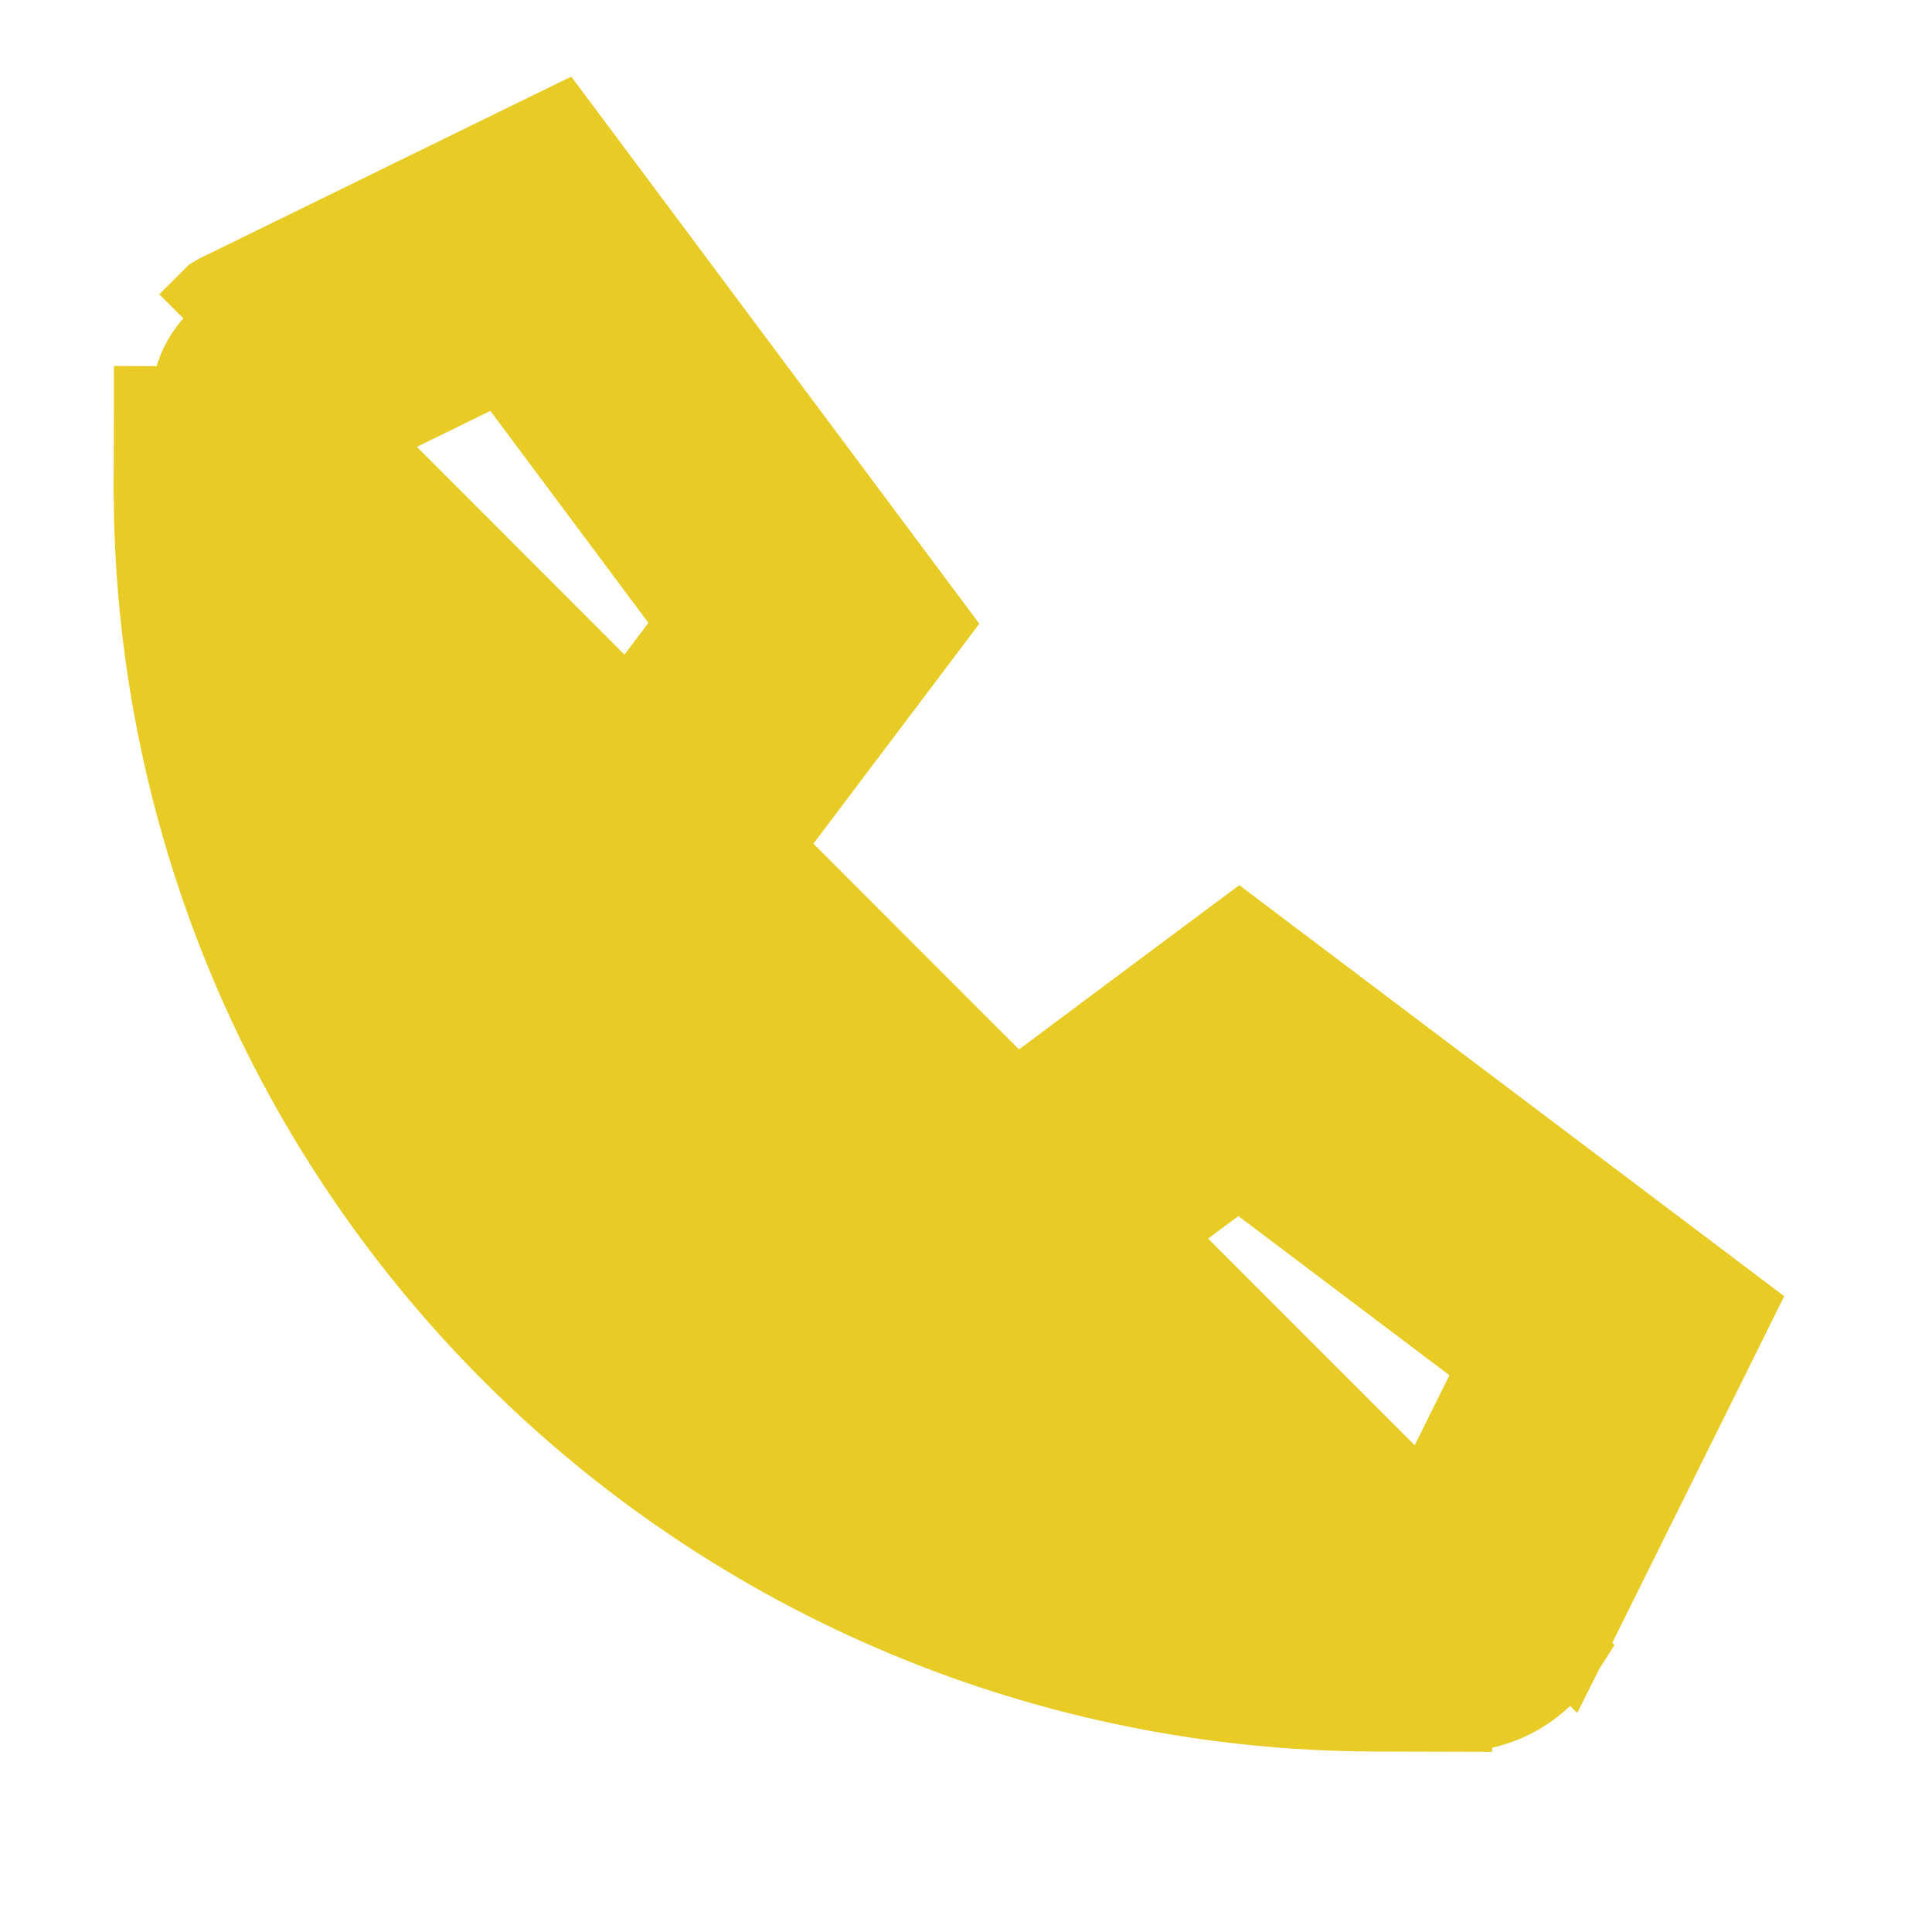
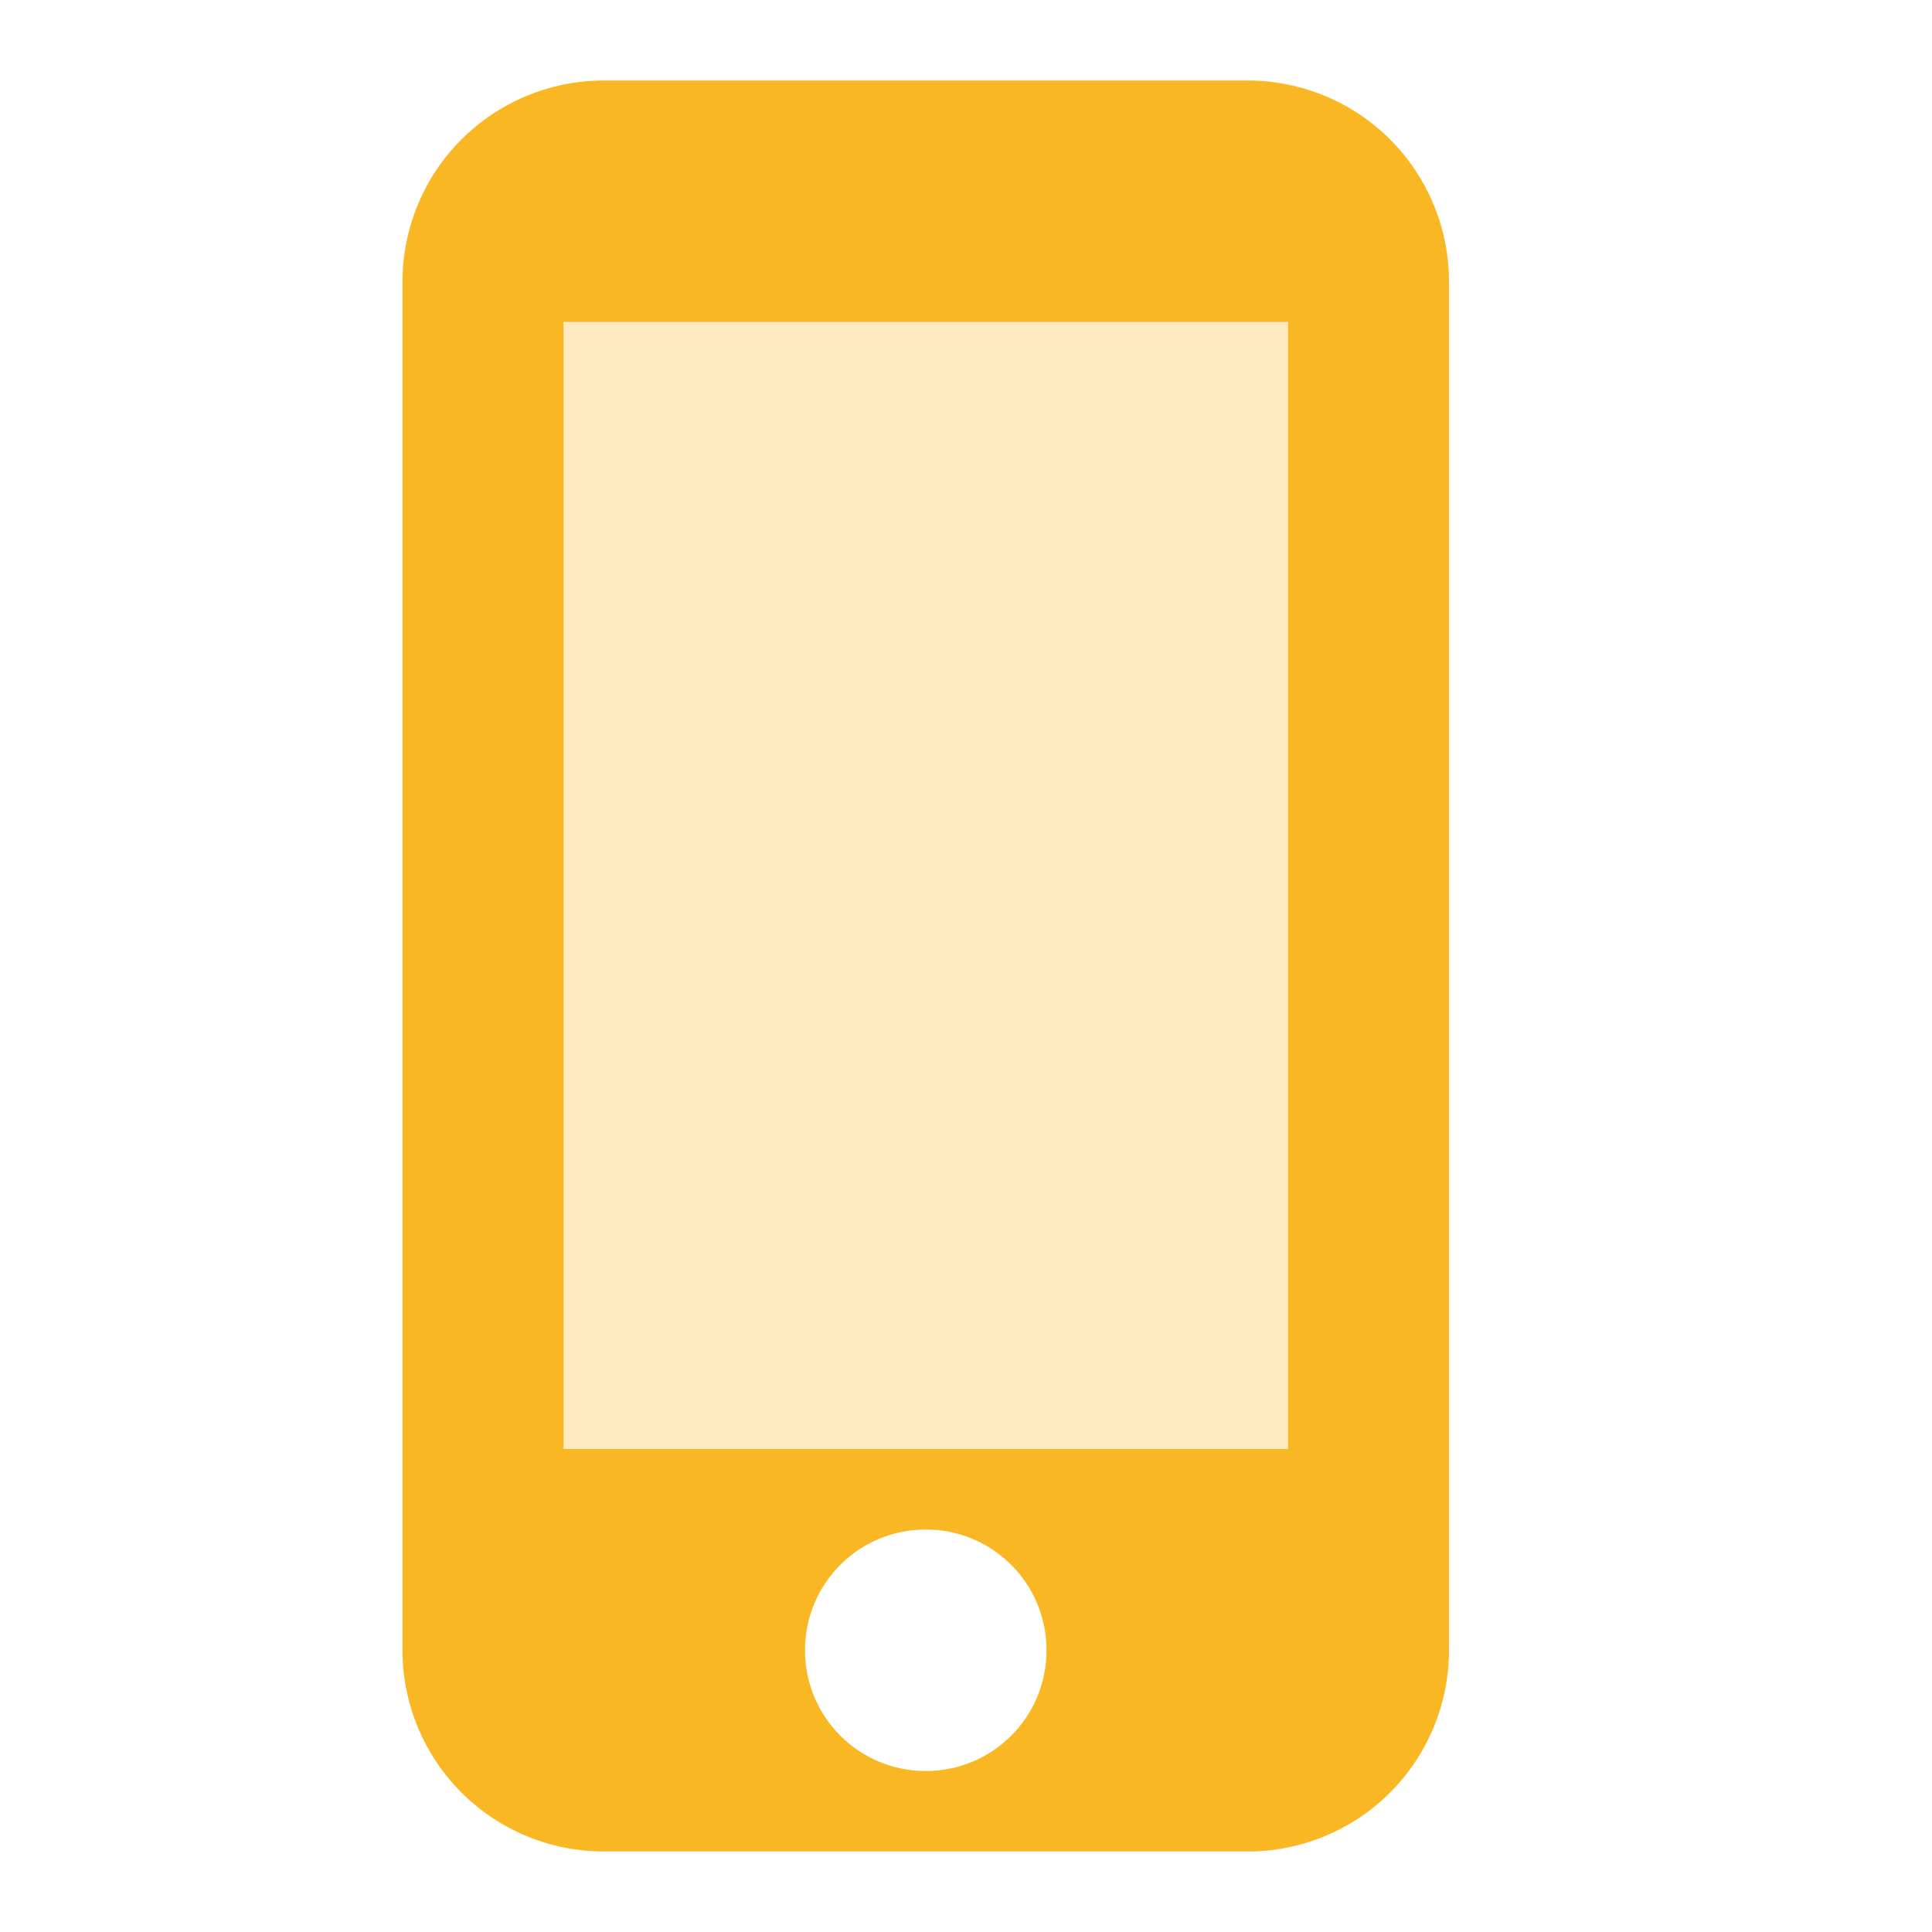
- <svg xmlns="http://www.w3.org/2000/svg" width="25" height="25" viewBox="0 0 26 26" fill="none">
-   <path d="M21.089 22.209L21.075 22.231L21.055 22.263C20.899 22.513 20.682 22.718 20.424 22.86C20.166 23.002 19.877 23.076 19.582 23.074L19.583 23.074L19.585 22.574L19.582 23.074L18.492 23.071C16.325 23.065 14.179 22.632 12.179 21.797C10.178 20.962 8.362 19.741 6.833 18.204C5.304 16.667 4.093 14.844 3.269 12.839C2.445 10.834 2.024 8.686 2.03 6.518L2.033 5.429C2.033 5.429 2.033 5.428 2.033 5.428L2.033 5.427L2.533 5.429C2.533 5.22 2.586 5.014 2.688 4.832C2.79 4.649 2.937 4.496 3.115 4.386L21.089 22.209ZM21.089 22.209L21.1 22.187L23.195 17.965L23.379 17.593L23.048 17.343L16.975 12.763L16.676 12.537L16.375 12.761L13.722 14.74C12.855 14.645 12.044 14.256 11.427 13.635C10.809 13.014 10.425 12.201 10.335 11.334L12.328 8.692L12.554 8.392L12.33 8.092L7.783 1.994L7.535 1.662L7.162 1.844L2.965 3.898L2.964 3.898L2.929 3.915L2.906 3.927L2.884 3.941L2.852 3.96C2.852 3.96 2.851 3.961 2.851 3.961L21.089 22.209ZM7.854 10.368L7.754 10.501L7.753 10.668L7.753 10.928L7.753 10.929C7.75 12.62 8.418 14.243 9.611 15.442C10.803 16.641 12.422 17.318 14.114 17.325L14.114 17.325L14.374 17.325L14.541 17.326L14.675 17.226L16.667 15.74L20.138 18.358L19.071 20.51L18.499 20.509C10.81 20.488 4.571 14.214 4.592 6.525L4.594 5.954L6.752 4.898L9.351 8.384L7.854 10.368Z" fill="#E9CB26" stroke="#E9CB26" />
+ <svg xmlns="http://www.w3.org/2000/svg" width="35" height="35" viewBox="0 0 40 40" fill="none">
+   <path opacity="0.3" d="M11.667 6.667H26.667V30H11.667V6.667Z" fill="#FAB724" />
+   <path d="M25.833 1.667H12.5C11.395 1.667 10.335 2.106 9.554 2.887C8.772 3.668 8.333 4.728 8.333 5.833V34.167C8.333 35.272 8.772 36.331 9.554 37.113C10.335 37.894 11.395 38.333 12.5 38.333H25.833C26.938 38.333 27.998 37.894 28.78 37.113C29.561 36.331 30 35.272 30 34.167V5.833C30 4.728 29.561 3.668 28.78 2.887C27.998 2.106 26.938 1.667 25.833 1.667ZM19.167 36.667C17.783 36.667 16.667 35.55 16.667 34.167C16.667 32.783 17.783 31.667 19.167 31.667C20.55 31.667 21.667 32.783 21.667 34.167C21.667 35.55 20.55 36.667 19.167 36.667ZM26.667 30H11.667V6.667H26.667V30Z" fill="#FAB724" />
</svg>
